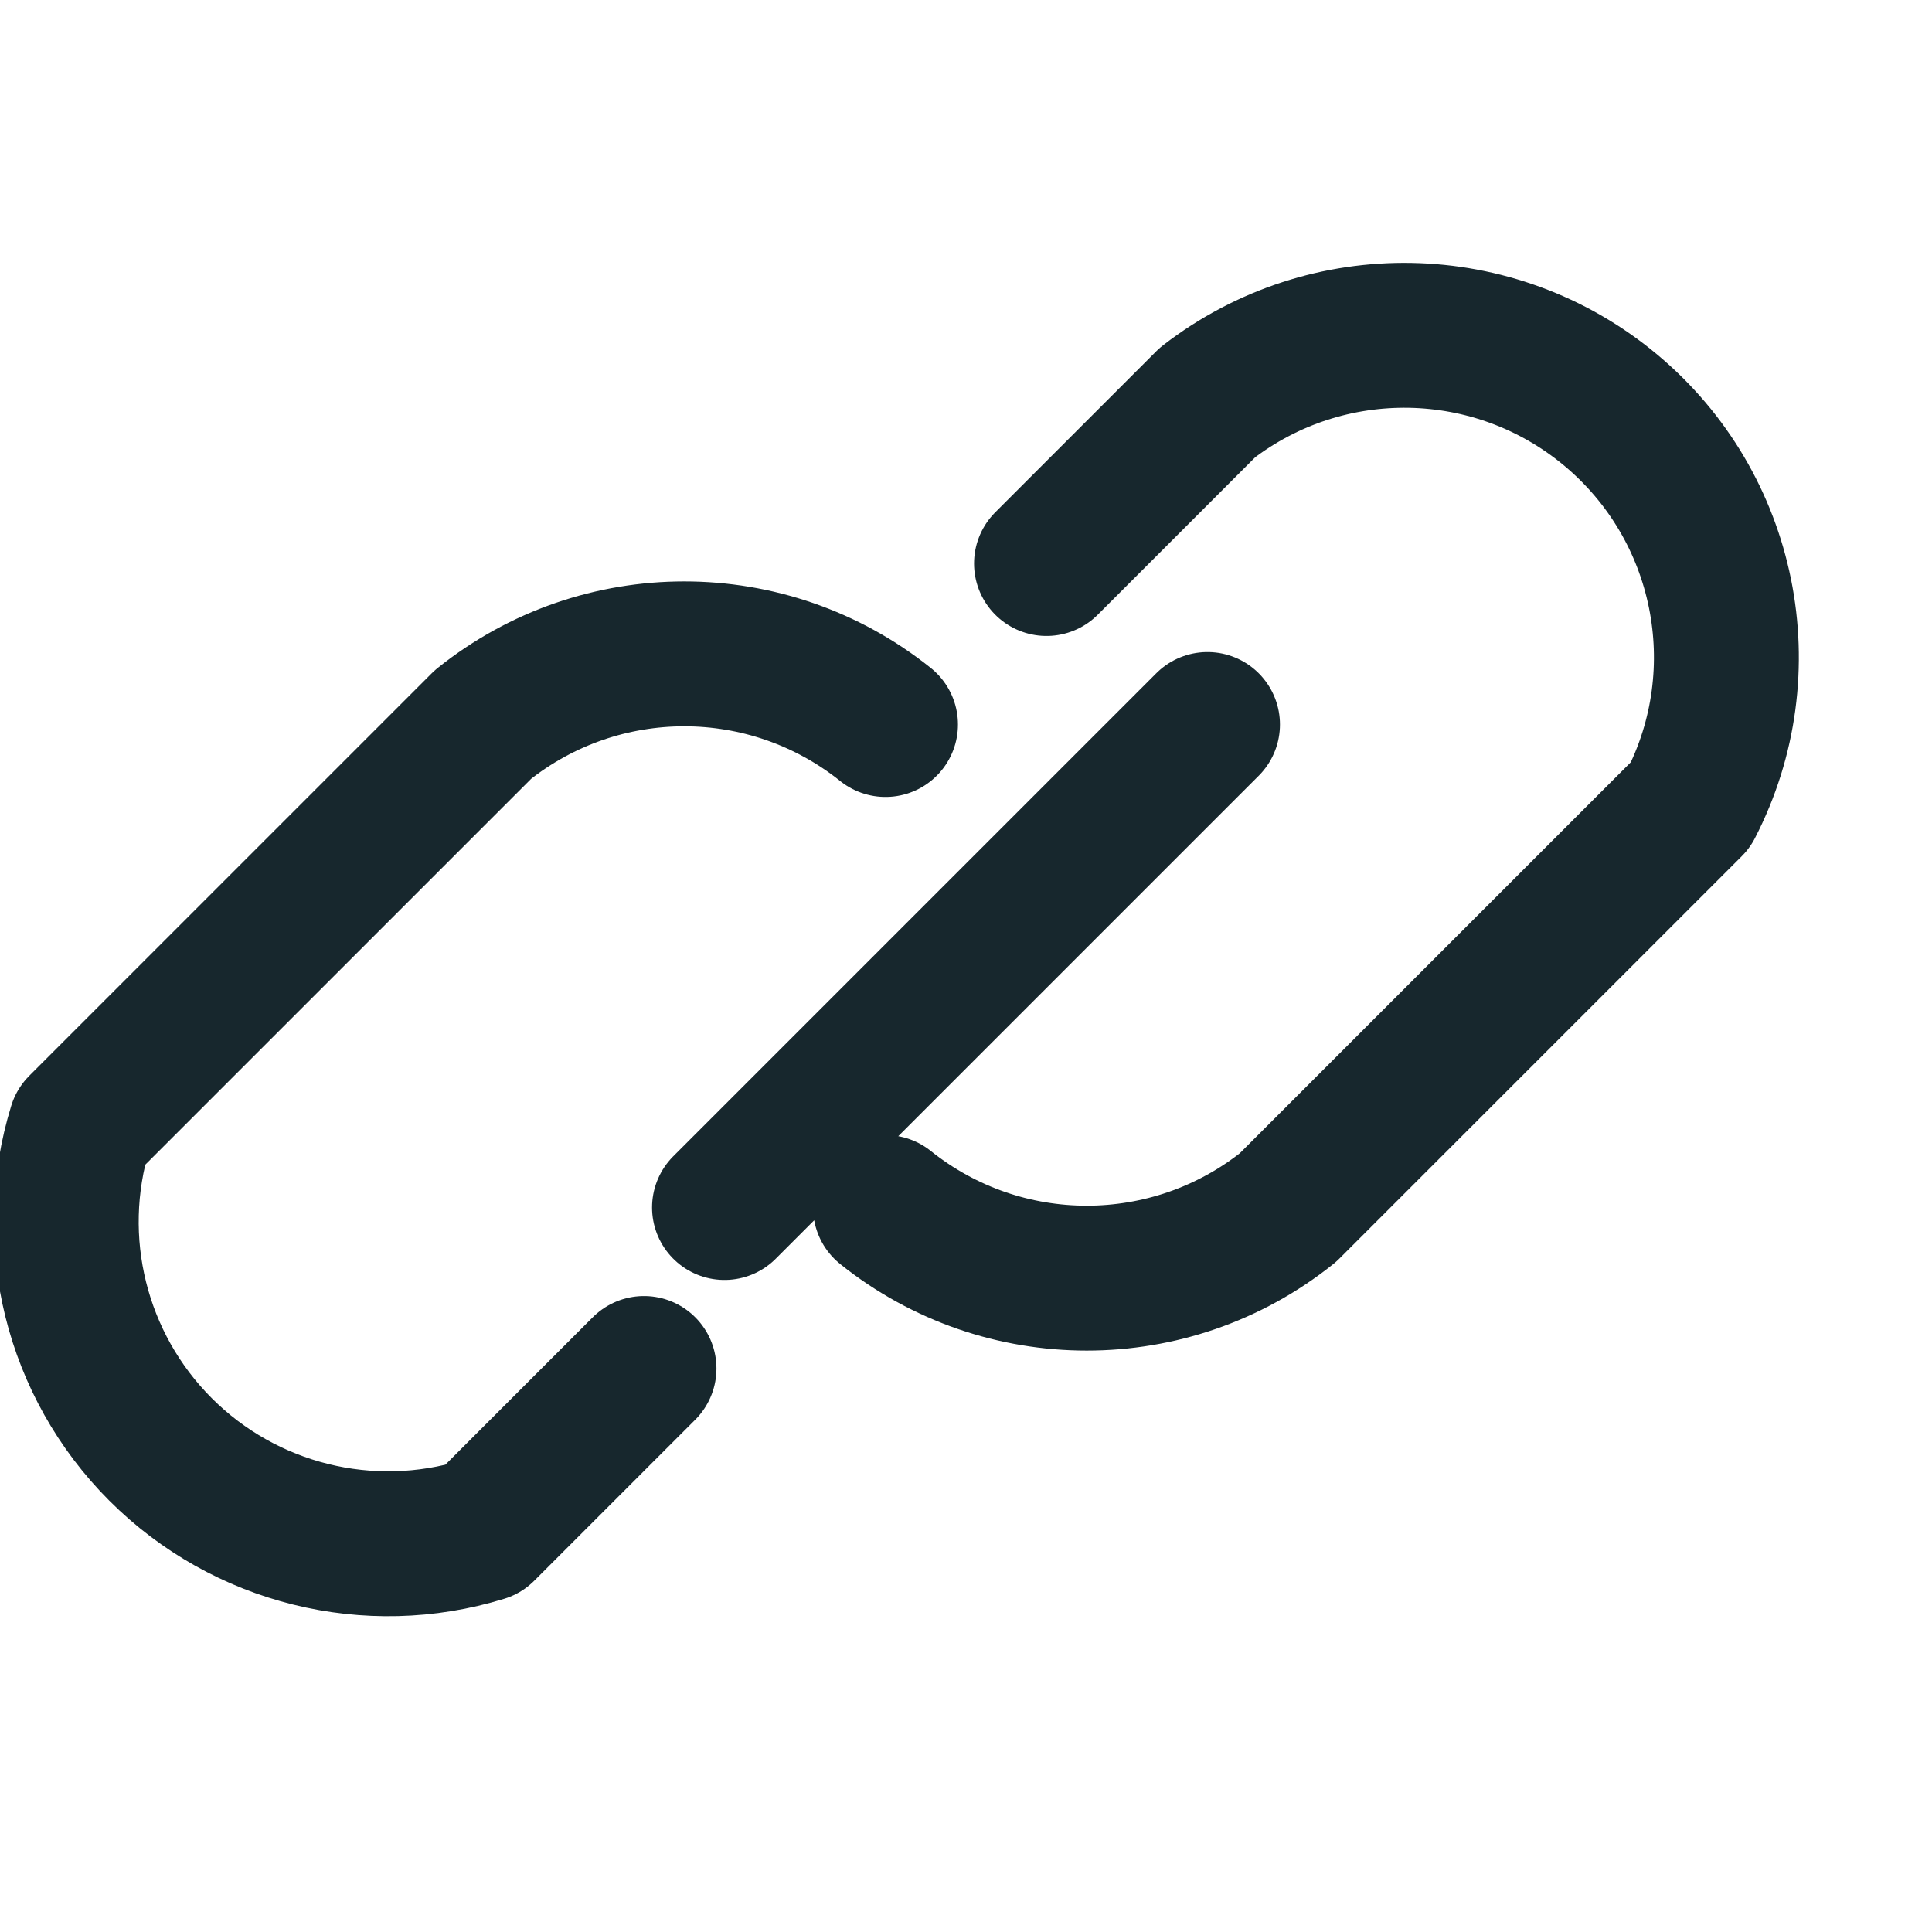
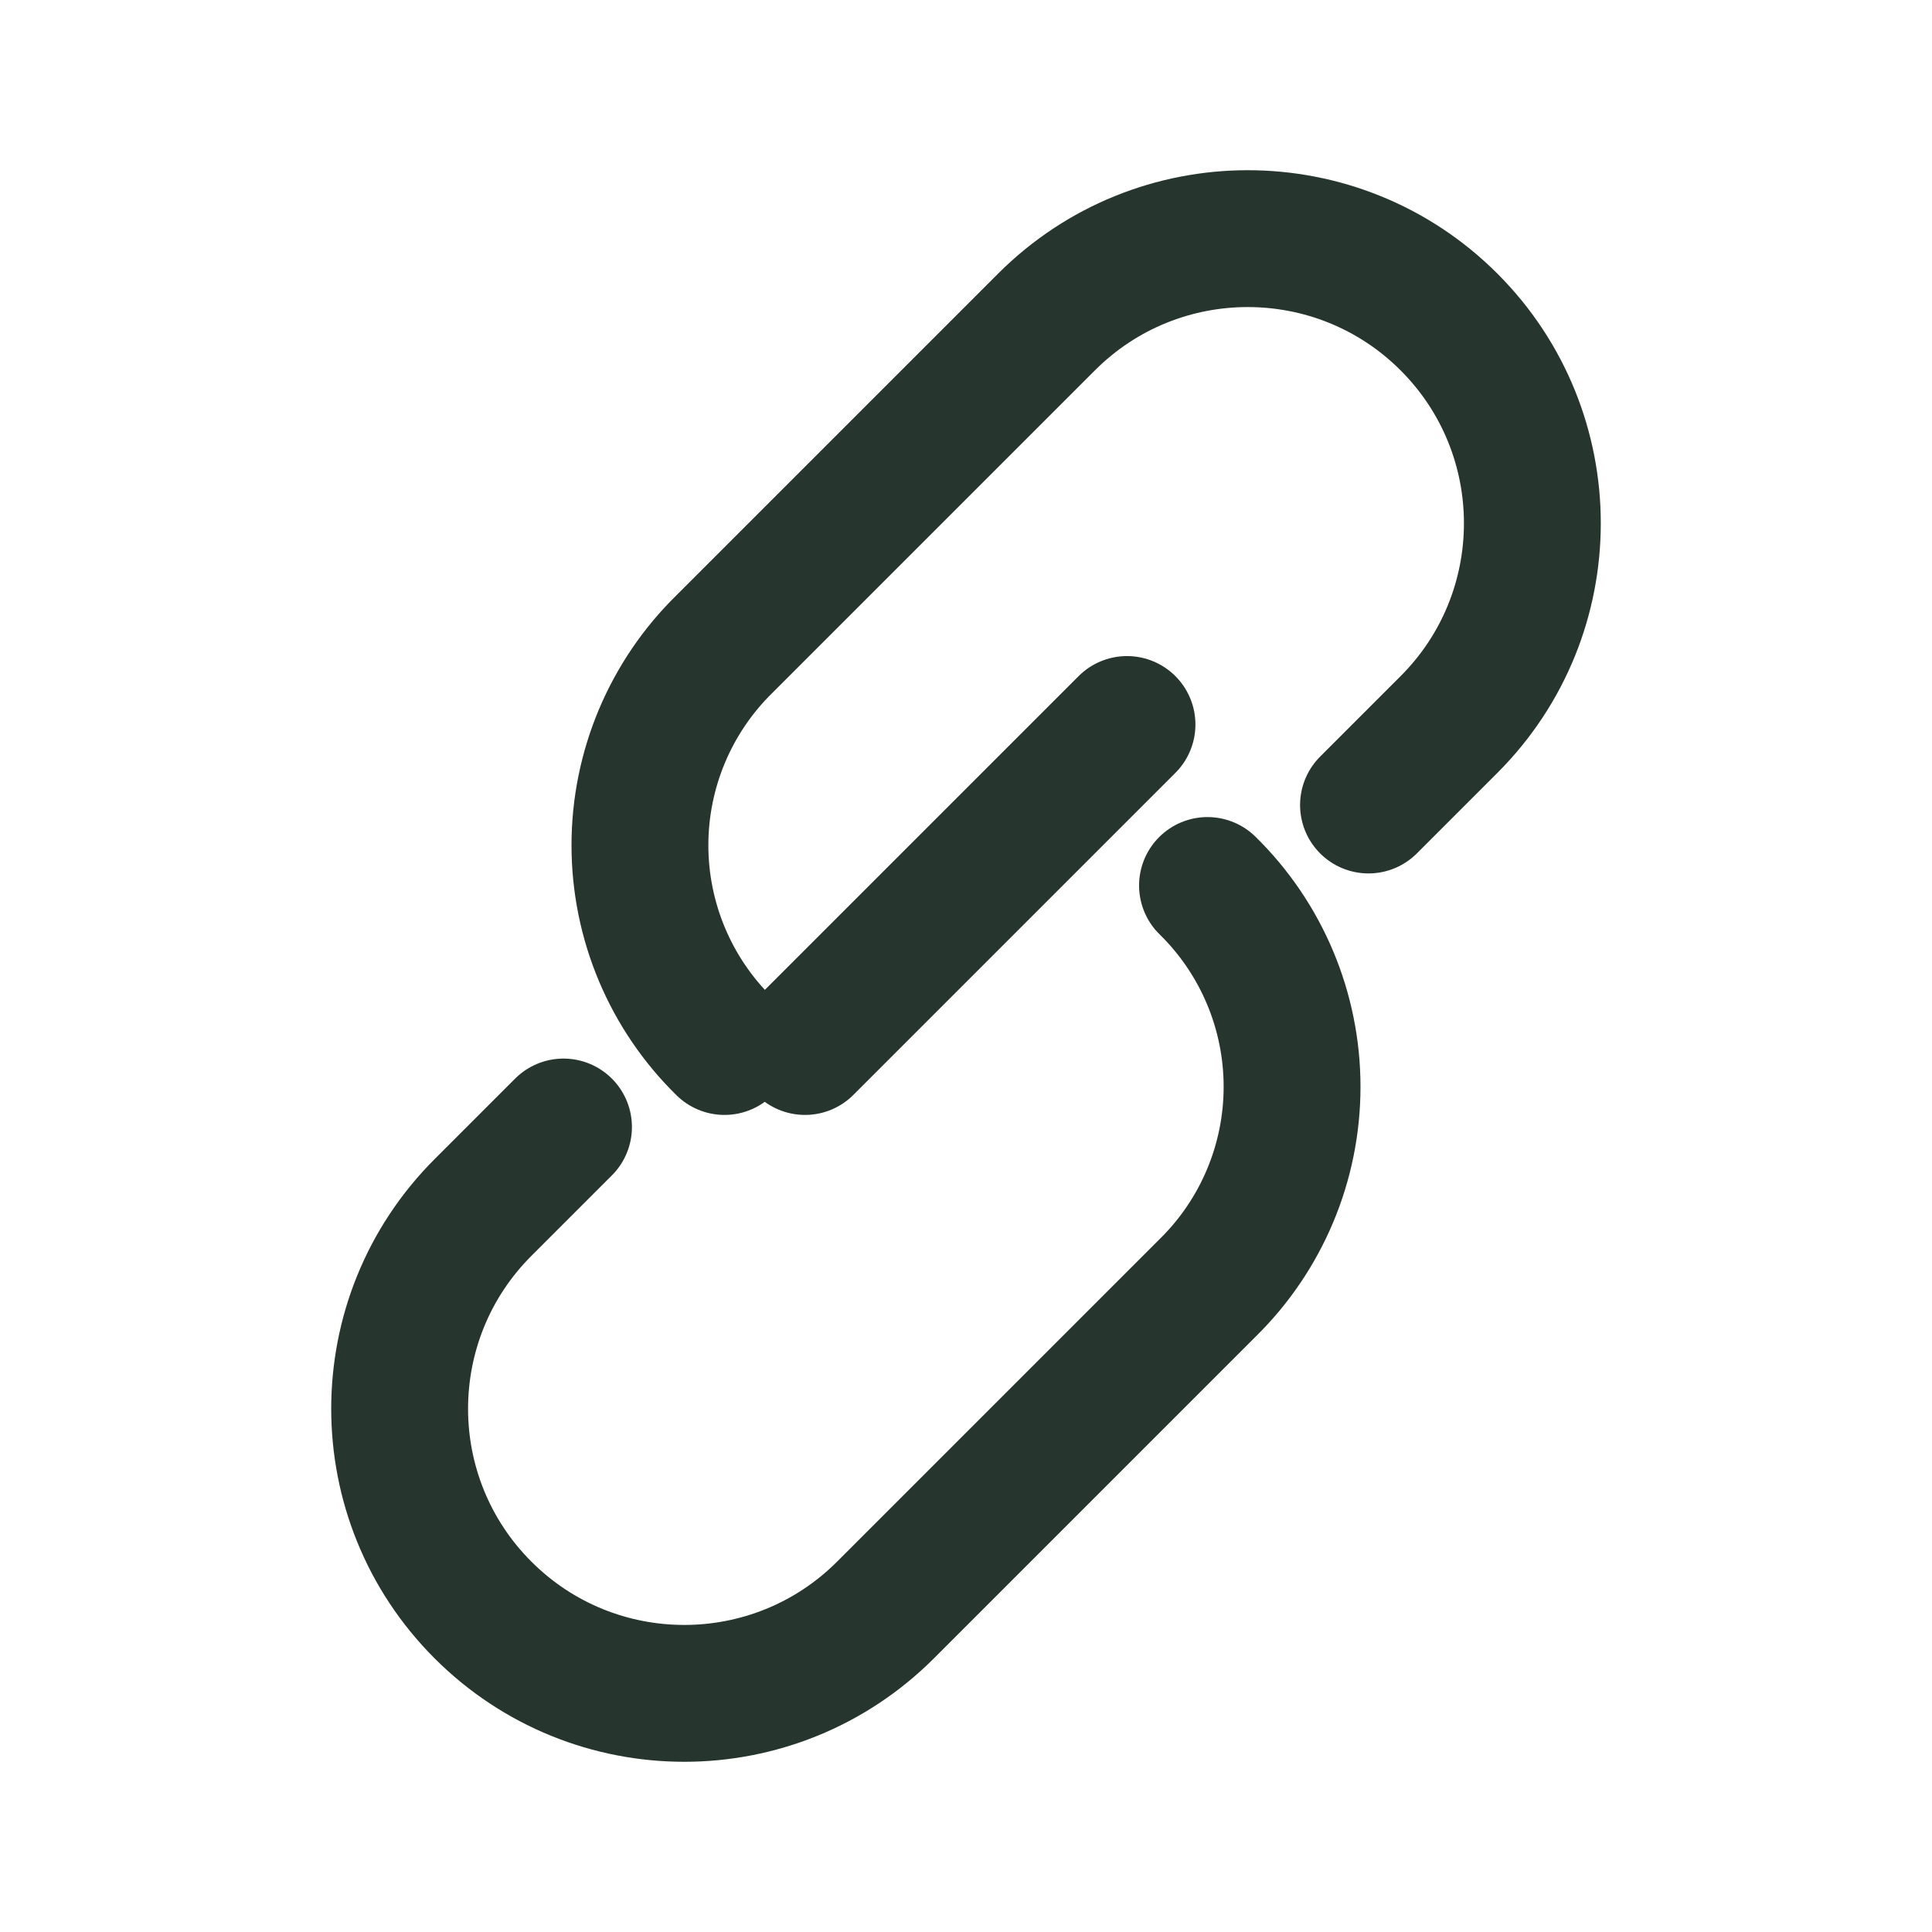
- <svg xmlns="http://www.w3.org/2000/svg" viewBox="0 0 24 24" fill="none" stroke="#17272d" stroke-width="1.8" stroke-linecap="round" stroke-linejoin="round">
-   <path d="m9 15 6-6M8 17l-2 2a4 4 0 0 1-5-5l5-5a4 4 0 0 1 5 0m2-2 2-2a4 4 0 0 1 6 5l-5 5a4 4 0 0 1-5 0" />
+ <svg xmlns="http://www.w3.org/2000/svg" viewBox="0 0 24 24" fill="none" stroke="#26352e" stroke-width="1.7" stroke-linecap="round" stroke-linejoin="round">
+   <path d="m10 13 4-4m-7 5-1 1a3.5 3.5 0 0 0 5 5l4-4a3.5 3.5 0 0 0 0-5m-6 2a3.5 3.5 0 0 1 0-5l4-4a3.5 3.5 0 0 1 5 5l-1 1" />
</svg>
